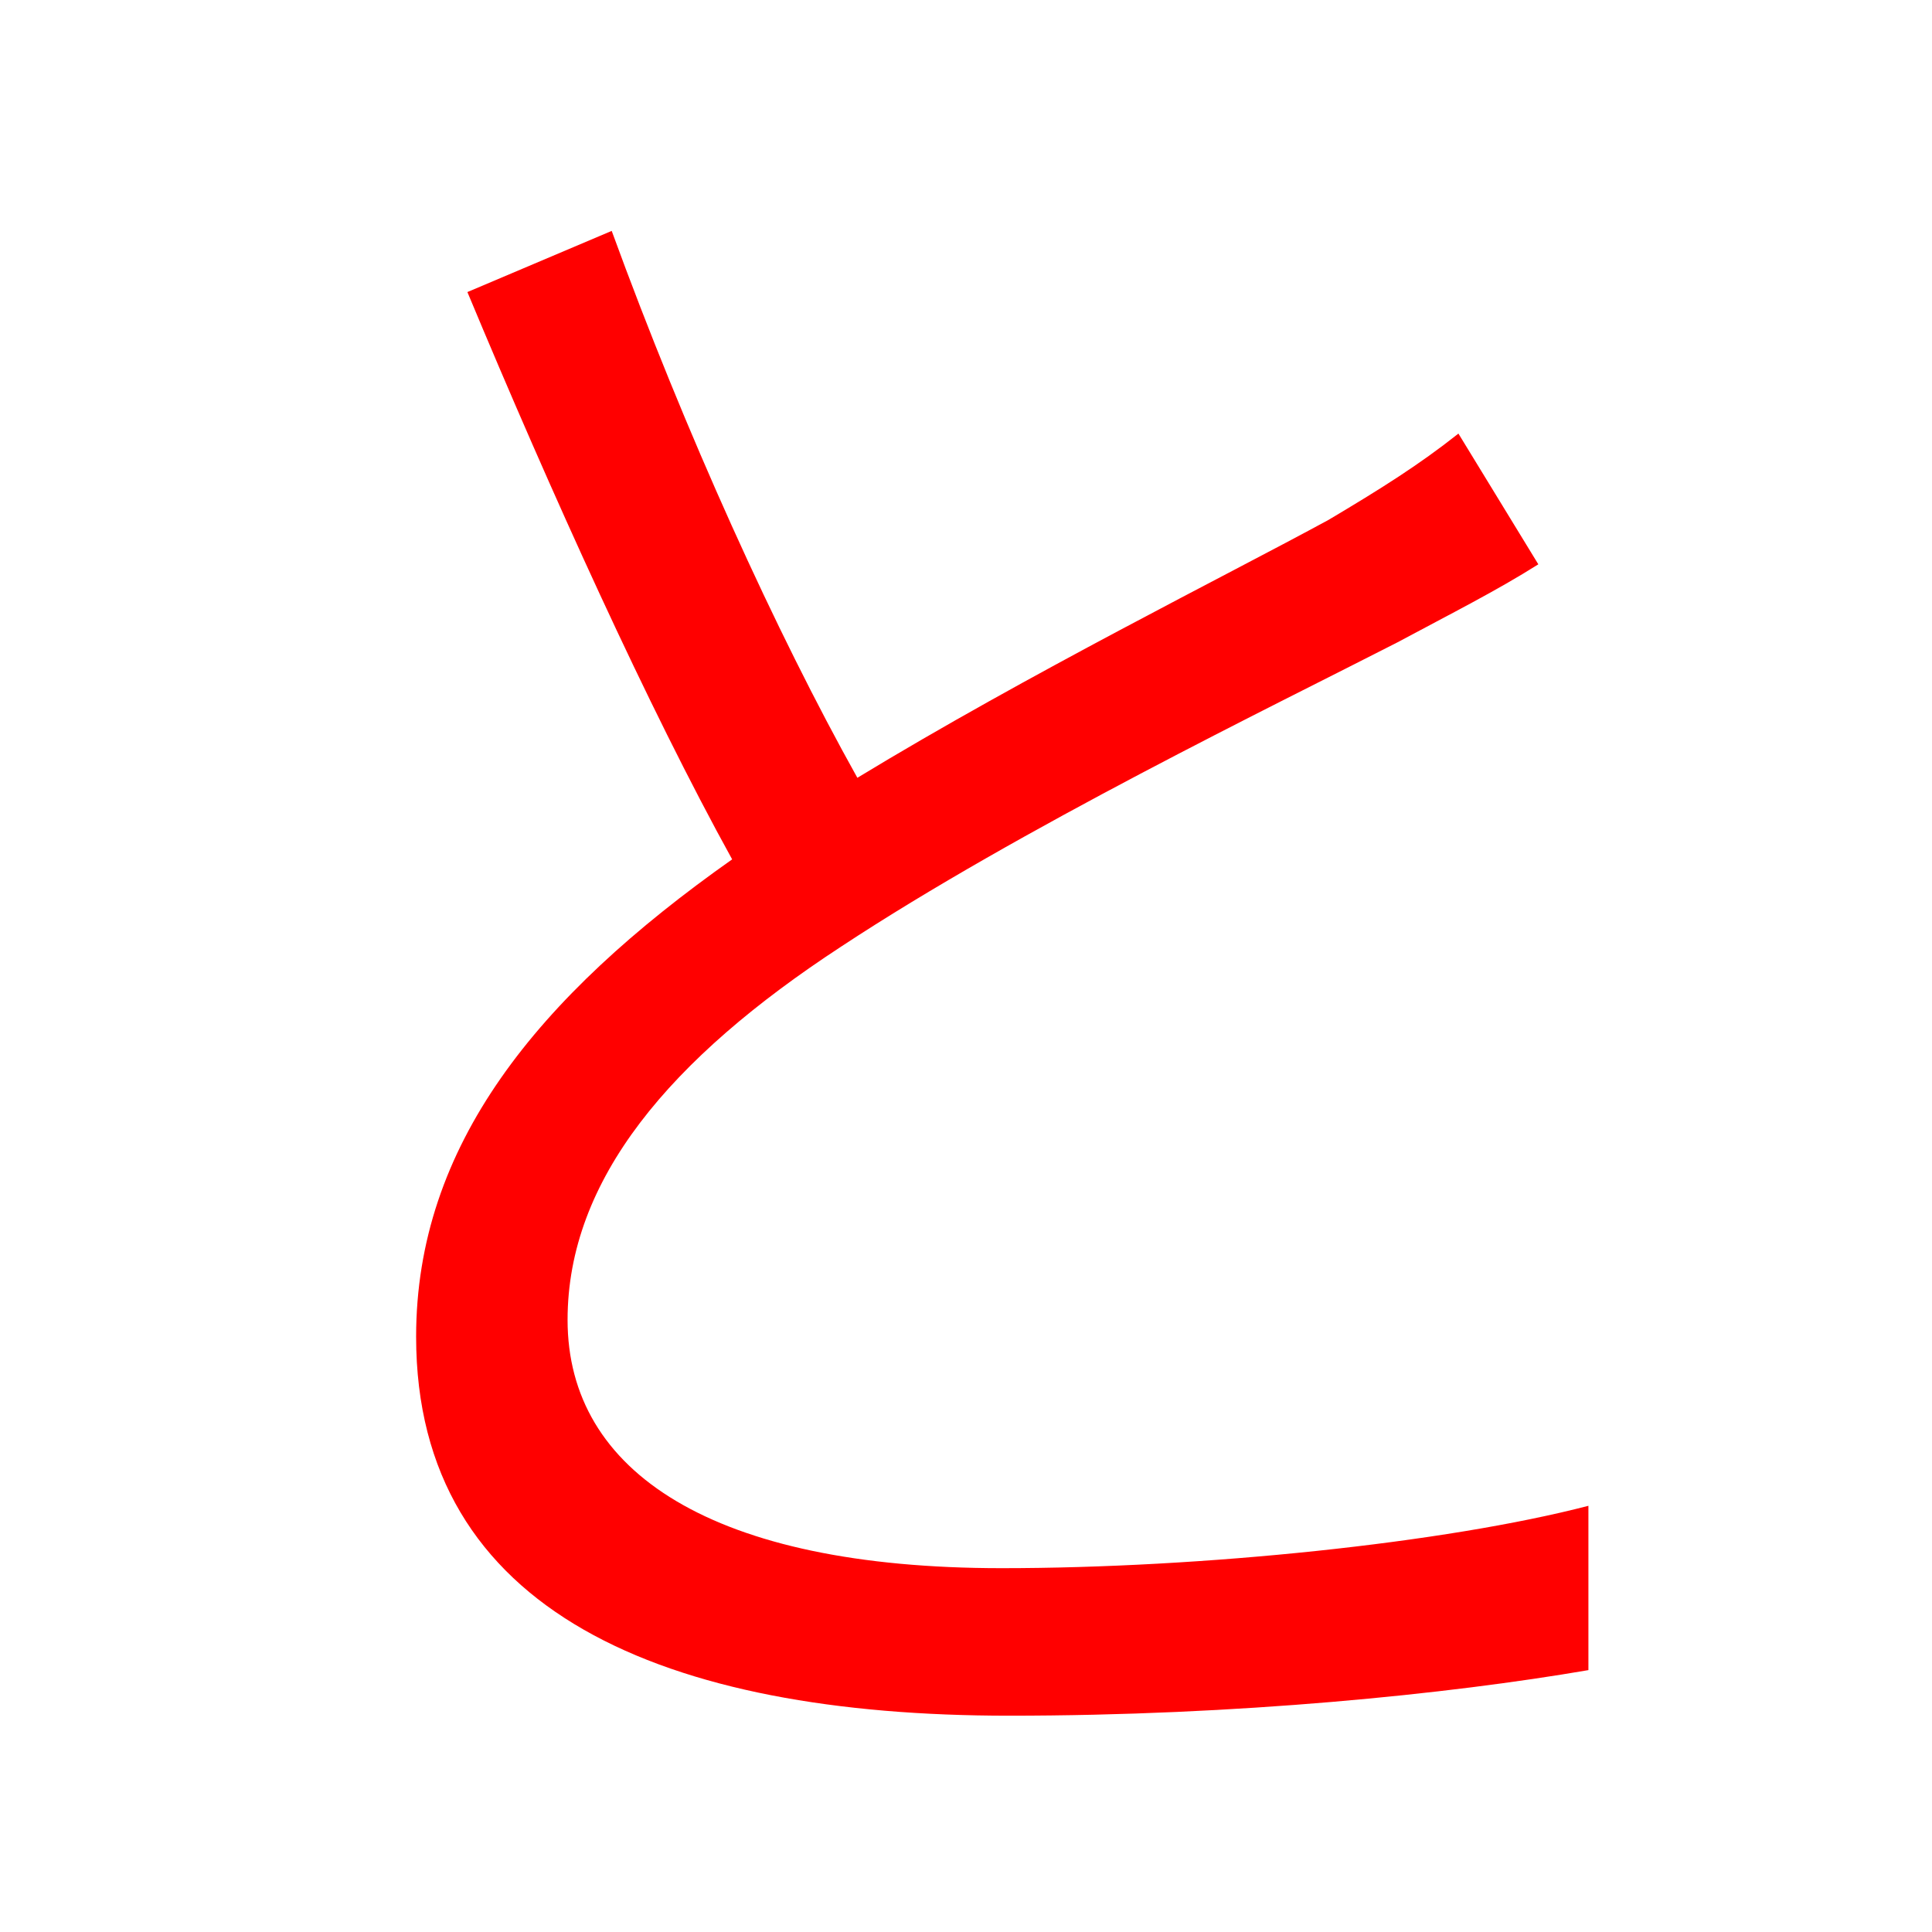
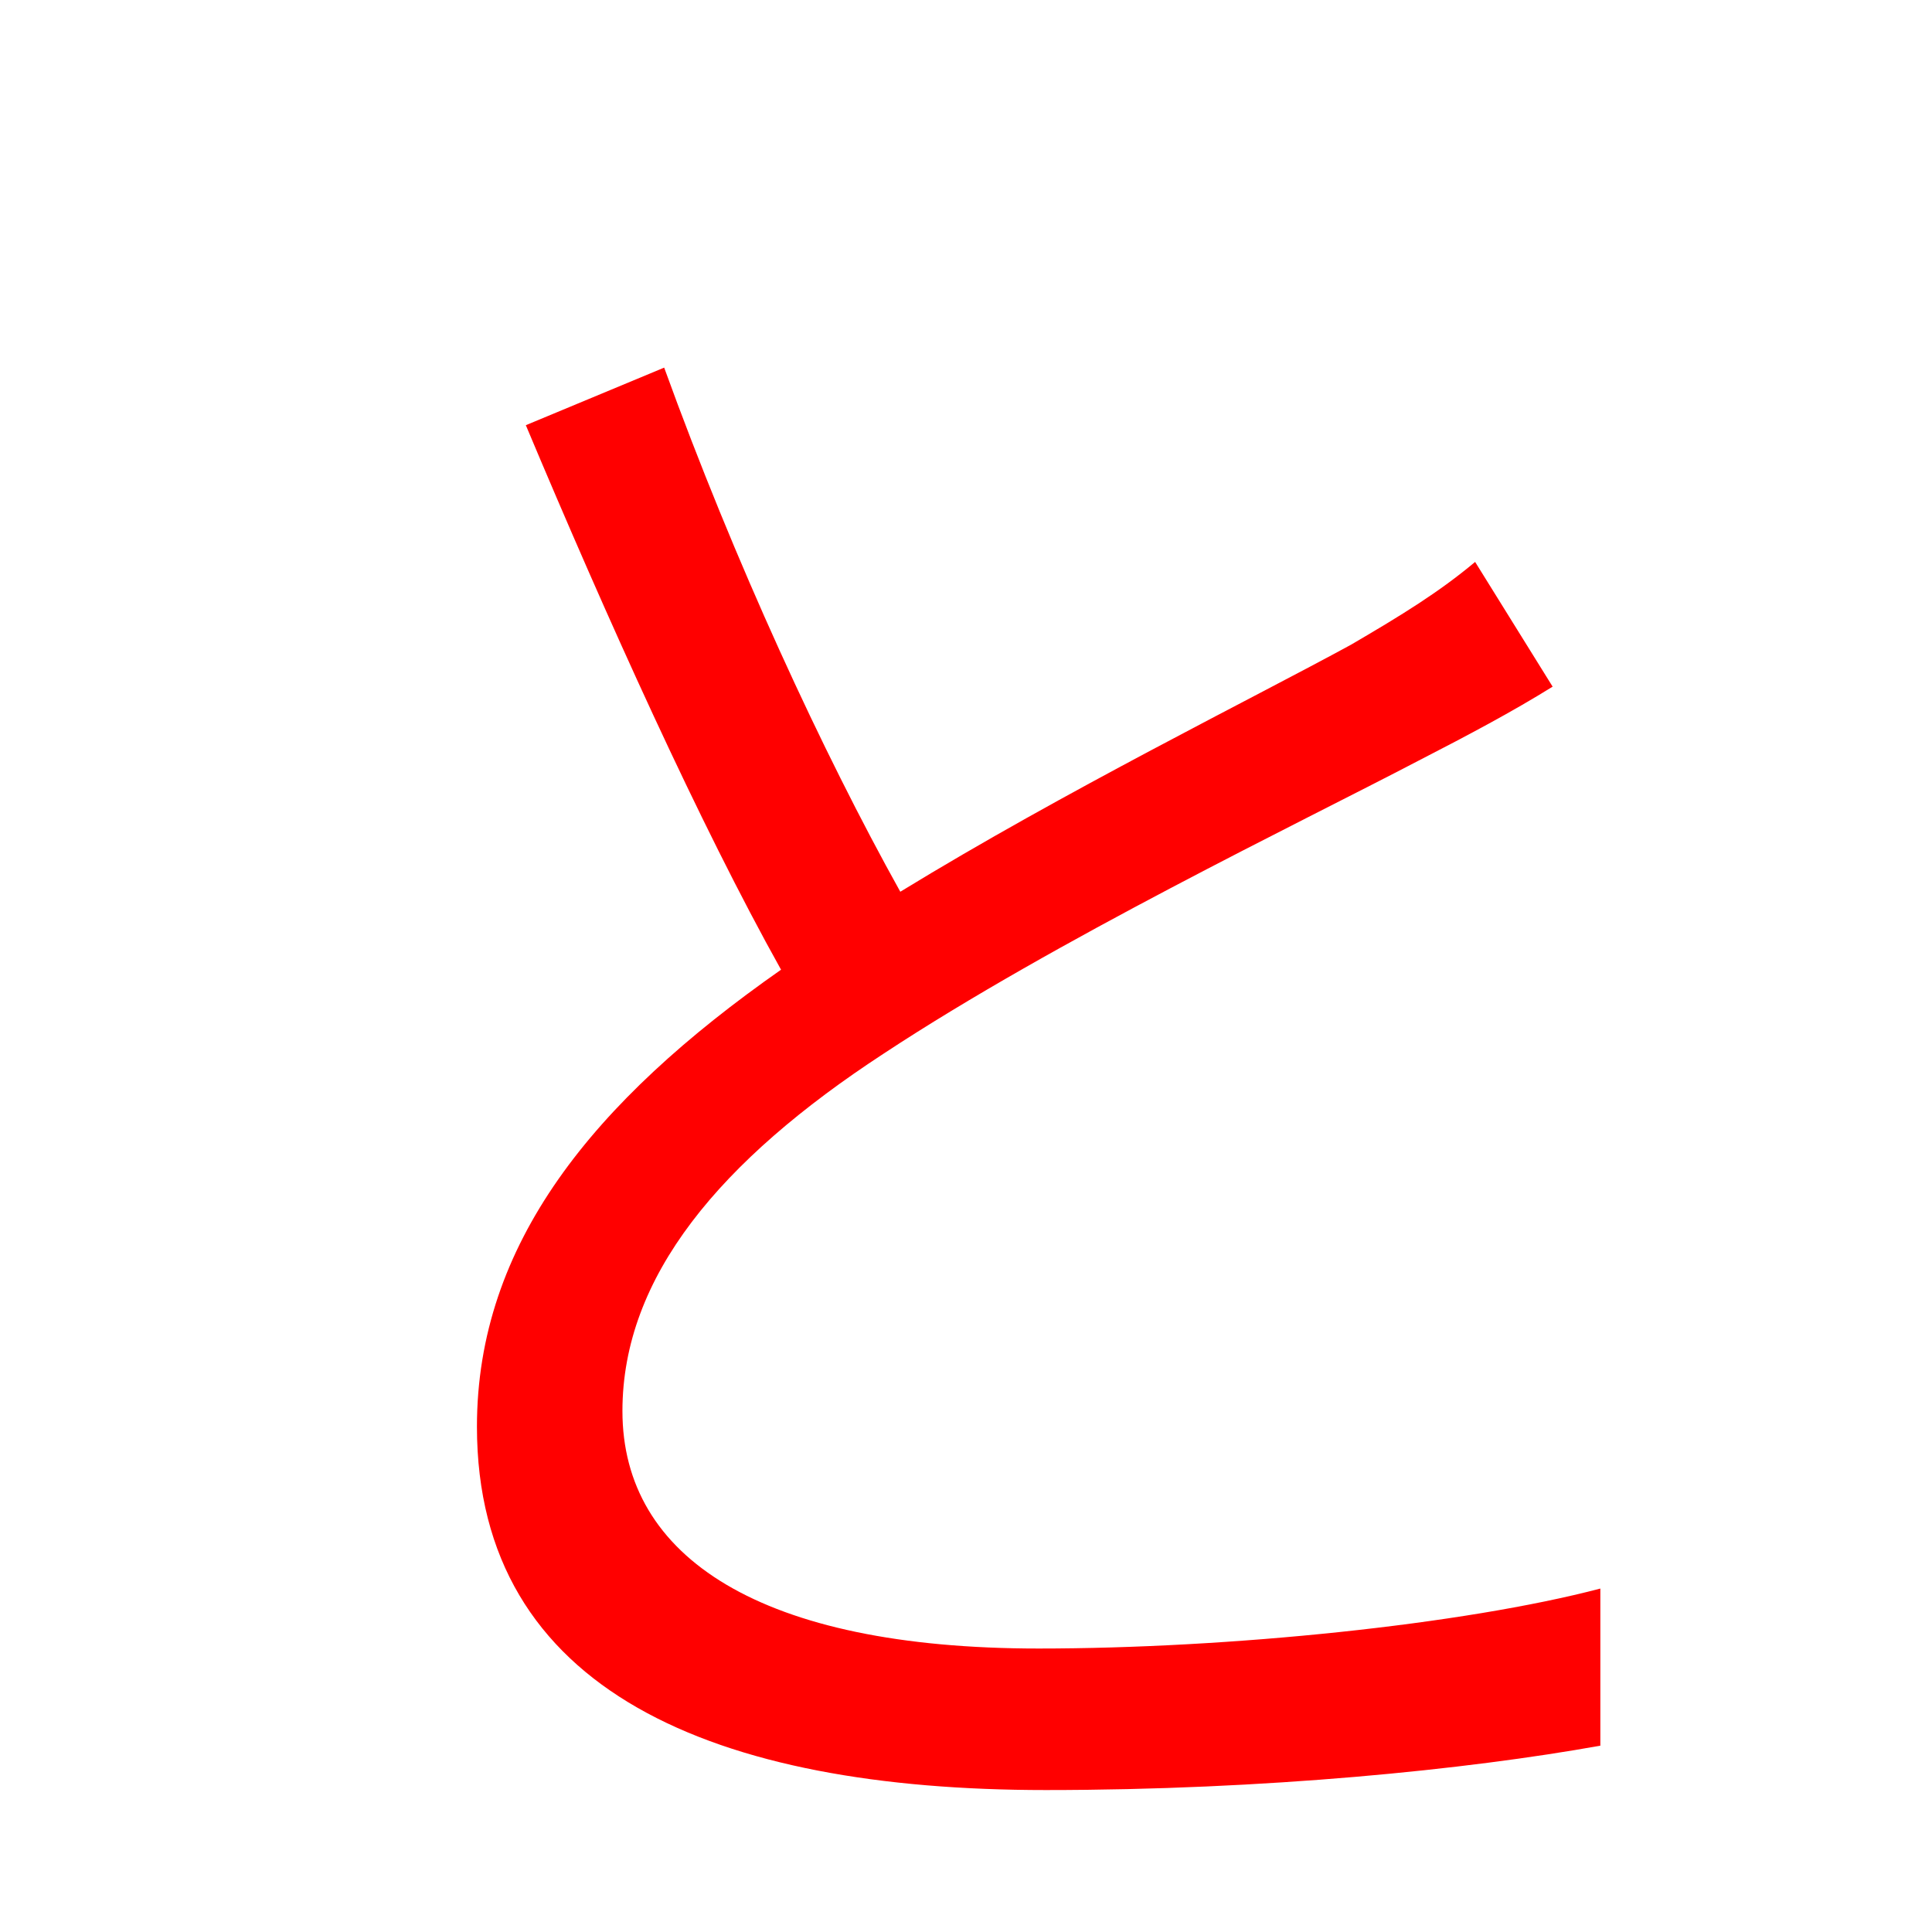
<svg xmlns="http://www.w3.org/2000/svg" viewBox="0 0 500 500">
-   <text x="125.571" y="107.306" transform="matrix(19.7527, 0, 0, 19.86498, -2468.03, -1700.933)" style="fill: rgb(255, 0, 0); font-family: sans-serif; font-size: 24px; white-space: pre;">と</text>
+   <text x="126.571" y="108.306" transform="matrix(19.7527, 0, 0, 19.86498, -2468.03, -1700.933)" style="fill: rgb(255, 0, 0); font-family: sans-serif; font-size: 23px; white-space: pre;">と</text>
</svg>
